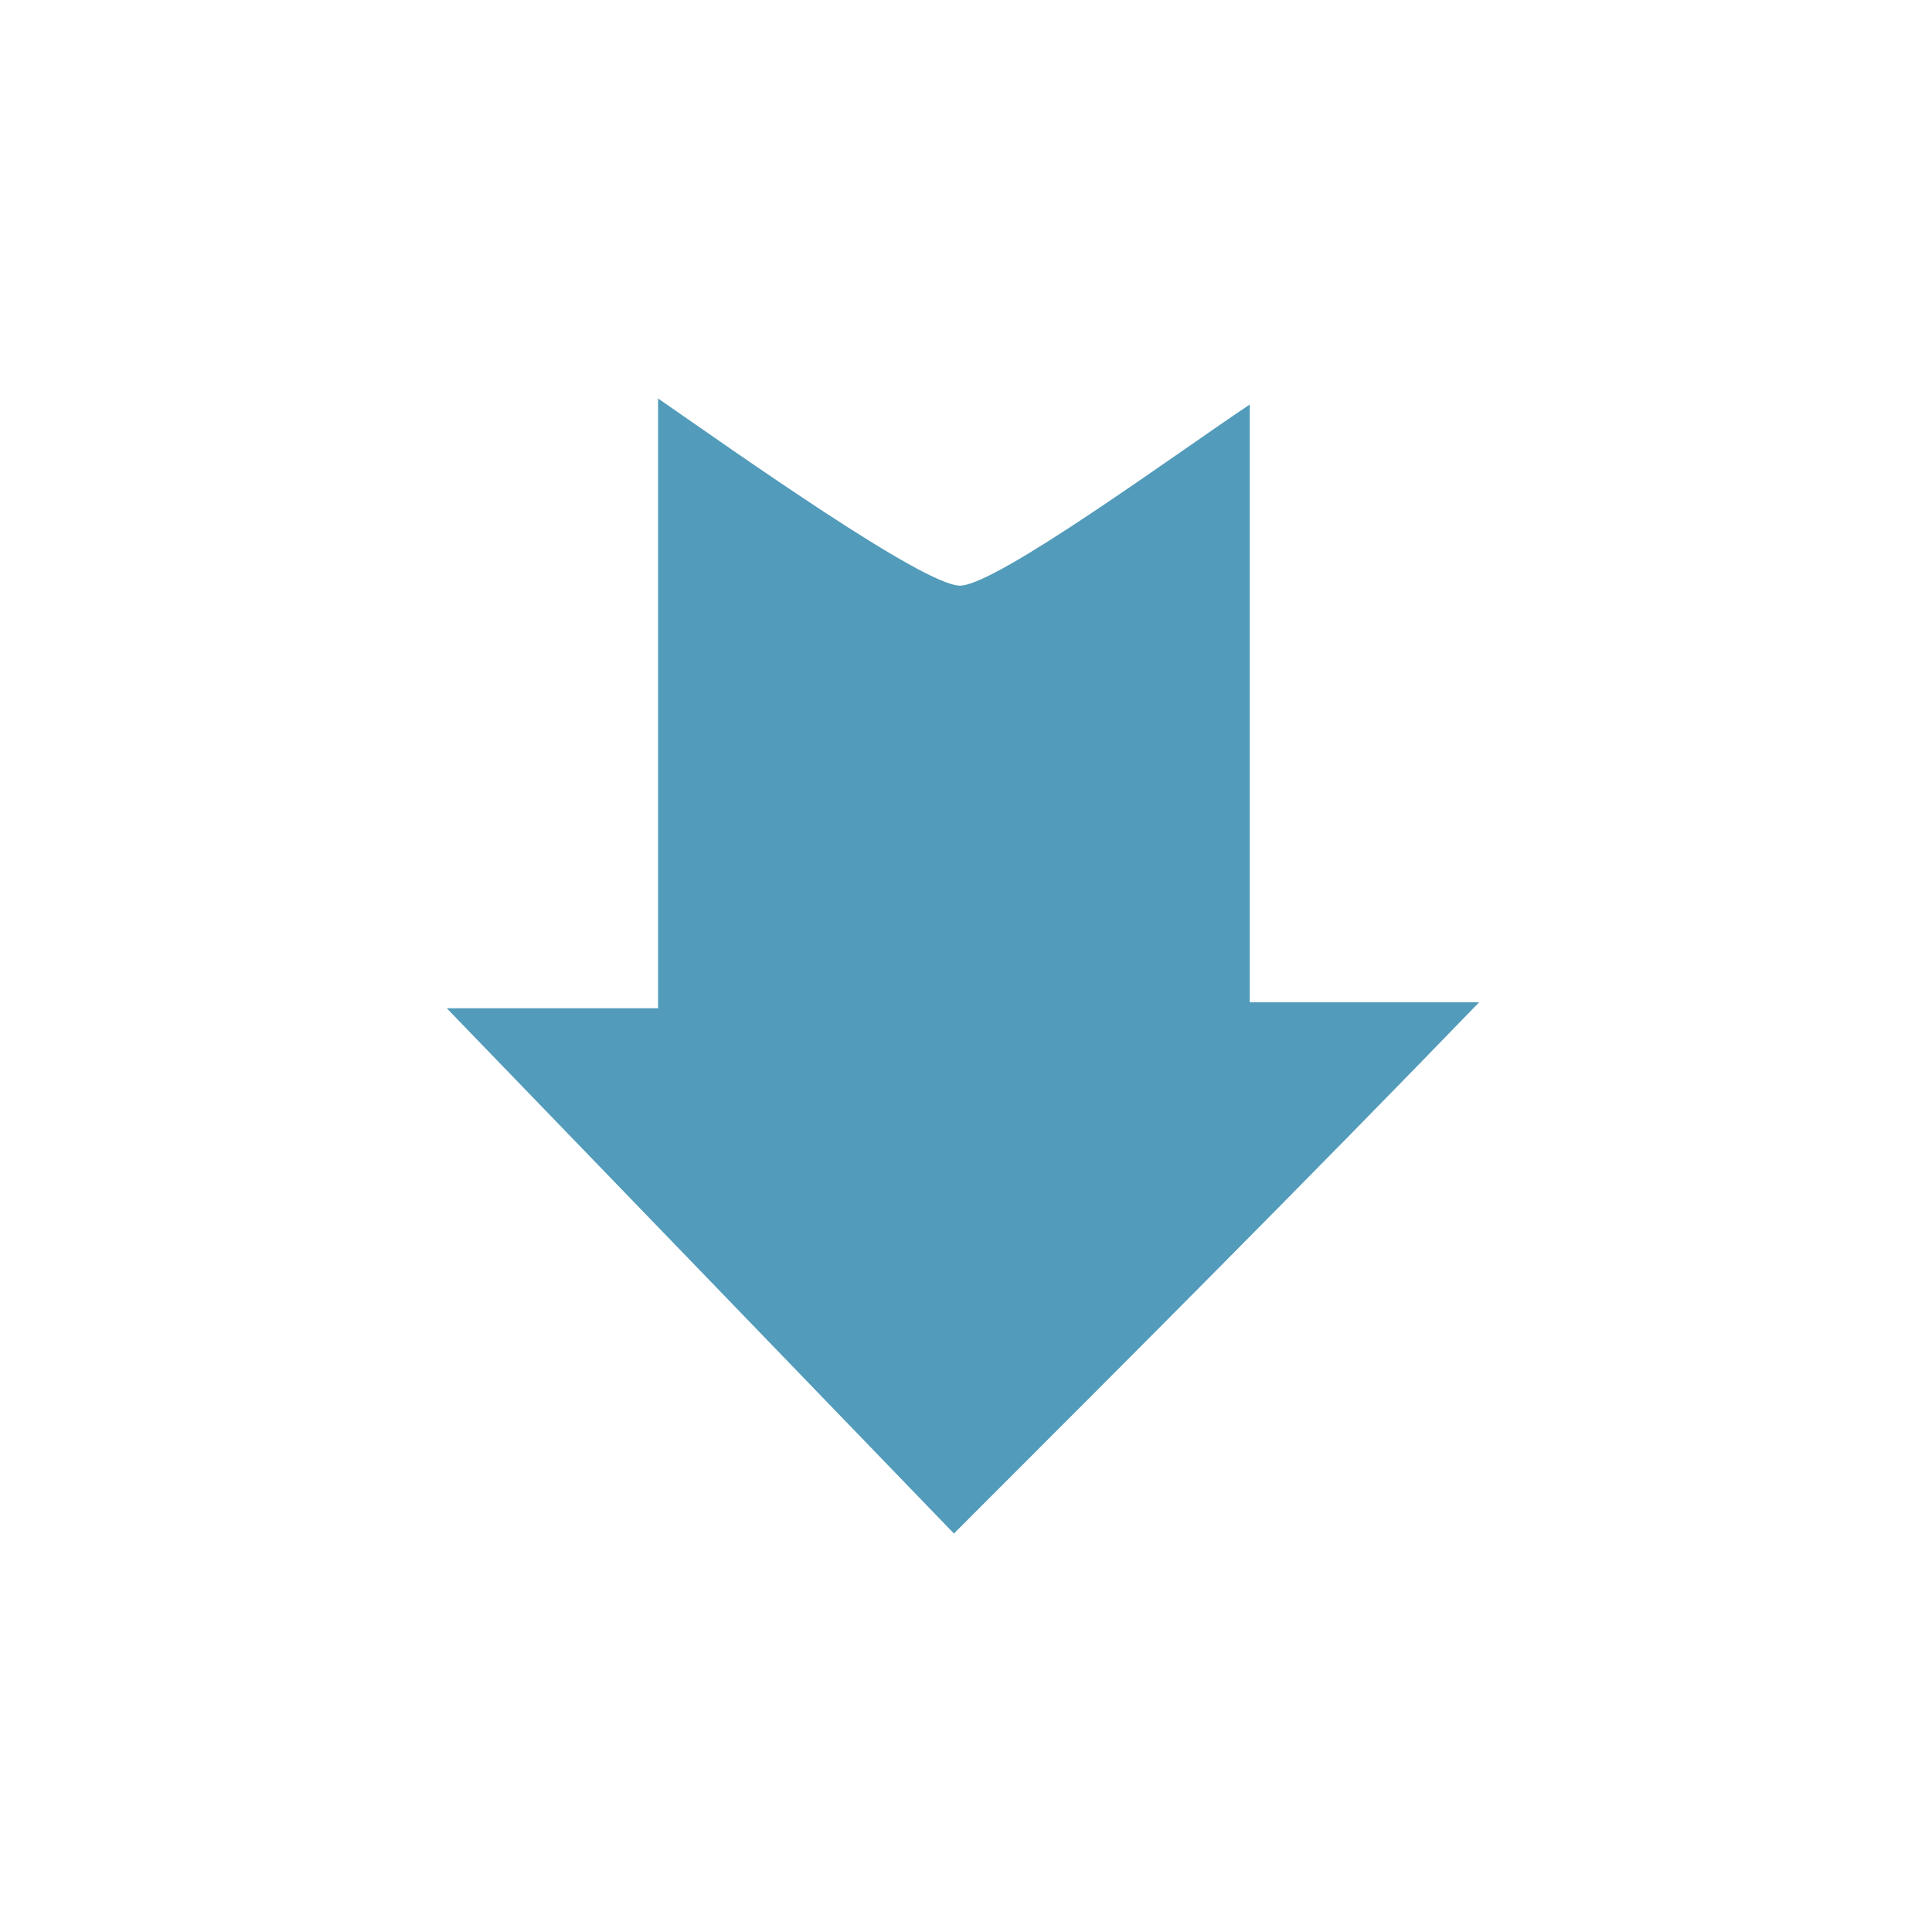
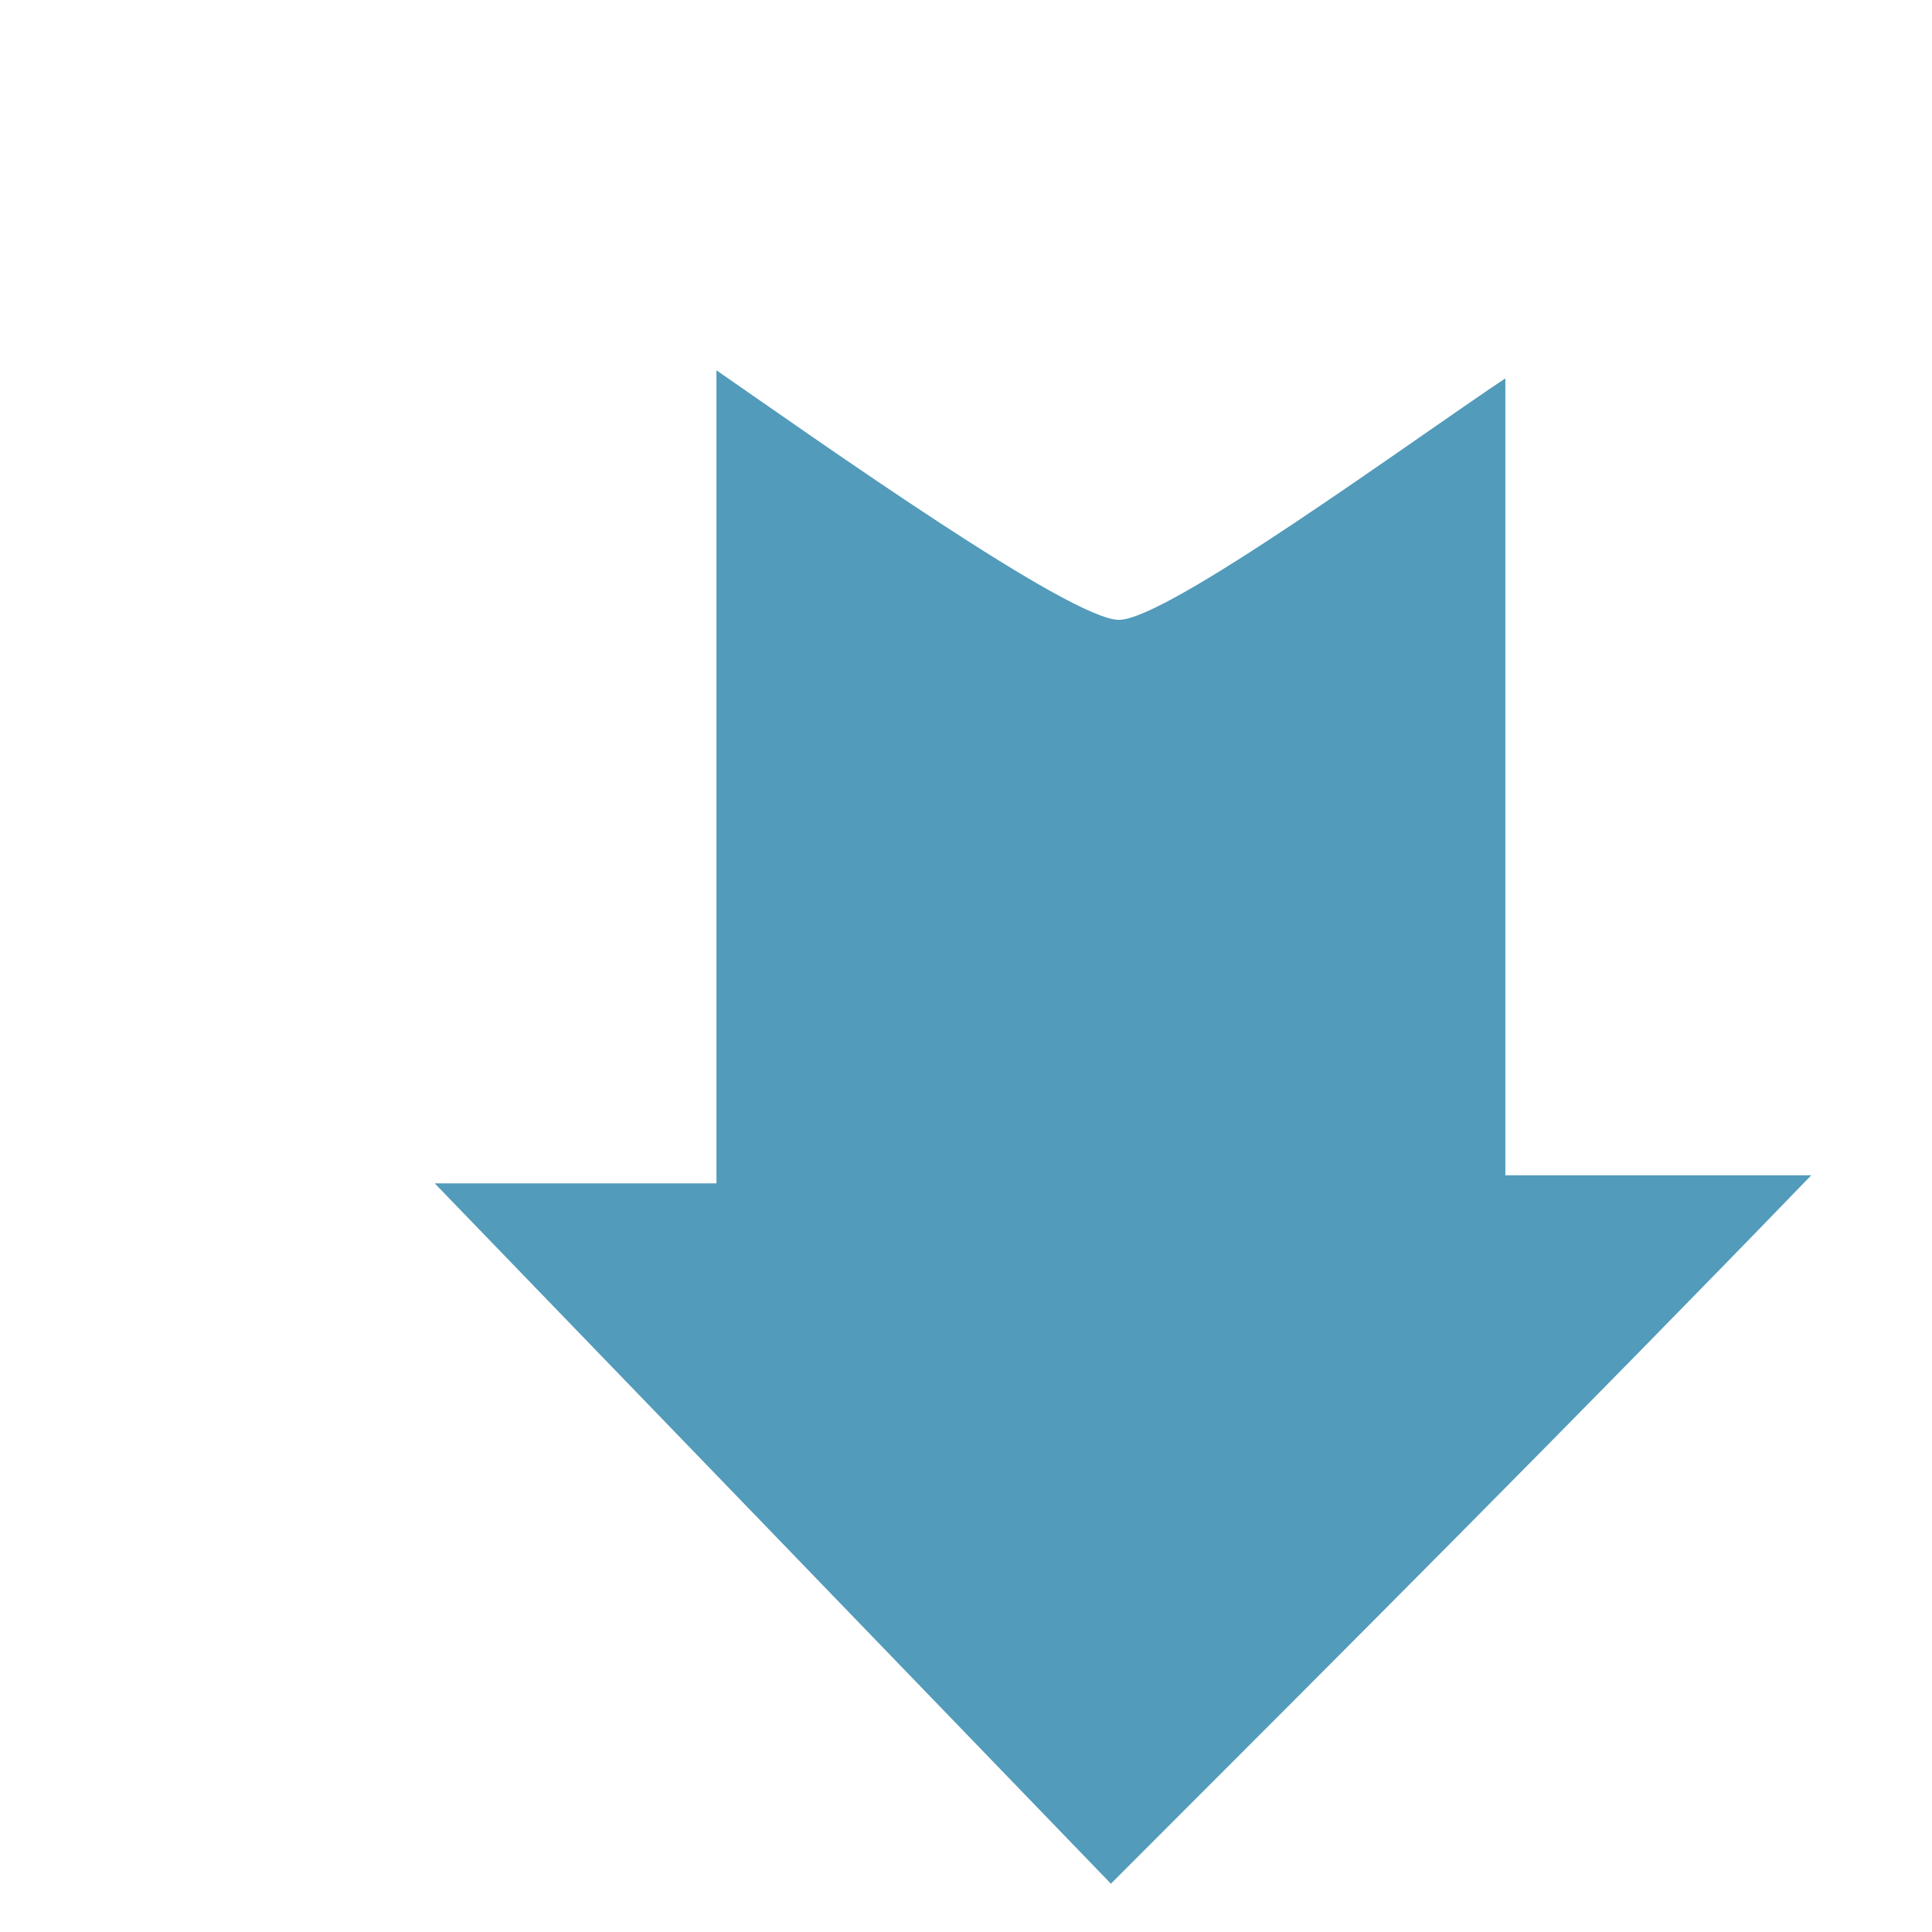
- <svg xmlns="http://www.w3.org/2000/svg" version="1.1" id="Layer_1" x="0px" y="0px" viewBox="0 0 32 32" enable-background="new 0 0 32 32" xml:space="preserve">
+ <svg xmlns="http://www.w3.org/2000/svg" version="1.1" id="Layer_1" x="0px" y="0px" viewBox="2 2 24 24" enable-background="new 2 2 24 24" xml:space="preserve">
  <path fill="#529BBA" d="M20.7,6.7c0,3.5,0,6.6,0,9.9c1.4,0,2.7,0,3.8,0c-2.9,3-5.8,5.9-8.7,8.8c-2.7-2.8-5.6-5.8-8.4-8.7  c0.8,0,2.1,0,3.5,0c0-3.3,0-6.5,0-10.1c1.3,0.9,4.4,3.1,5,3.1C16.5,9.7,19.5,7.5,20.7,6.7L20.7,6.7z" />
</svg>
